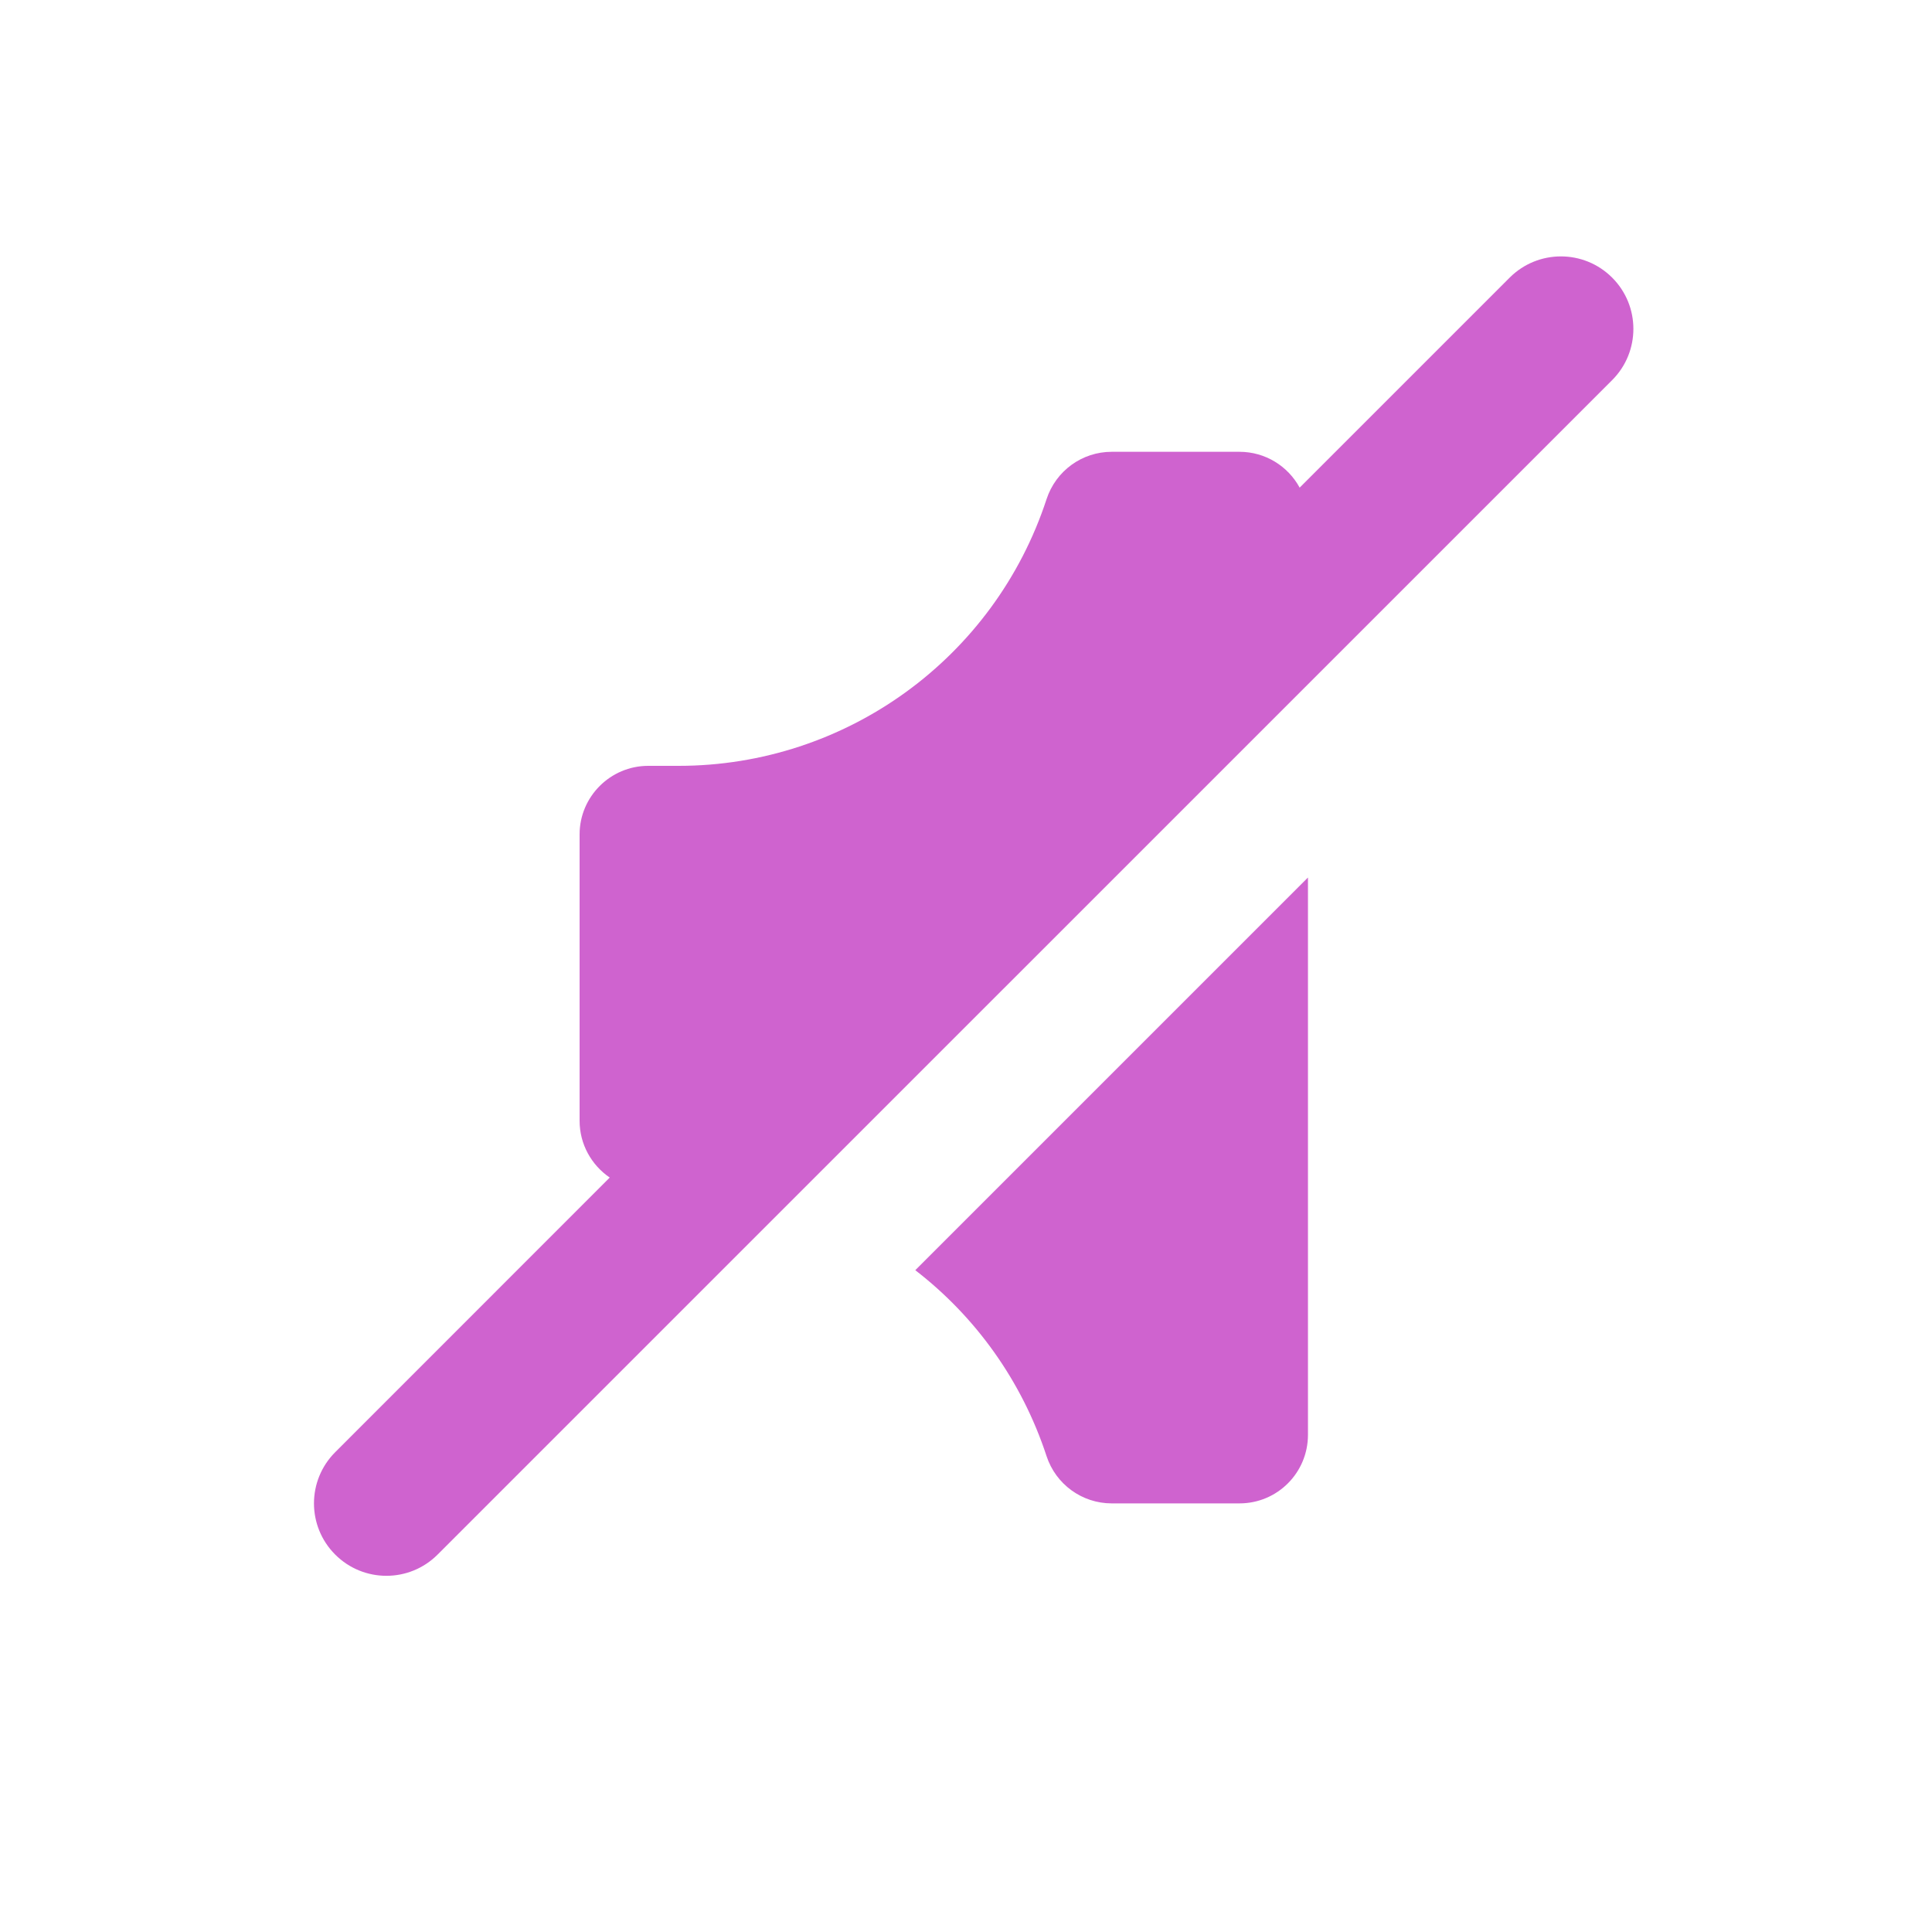
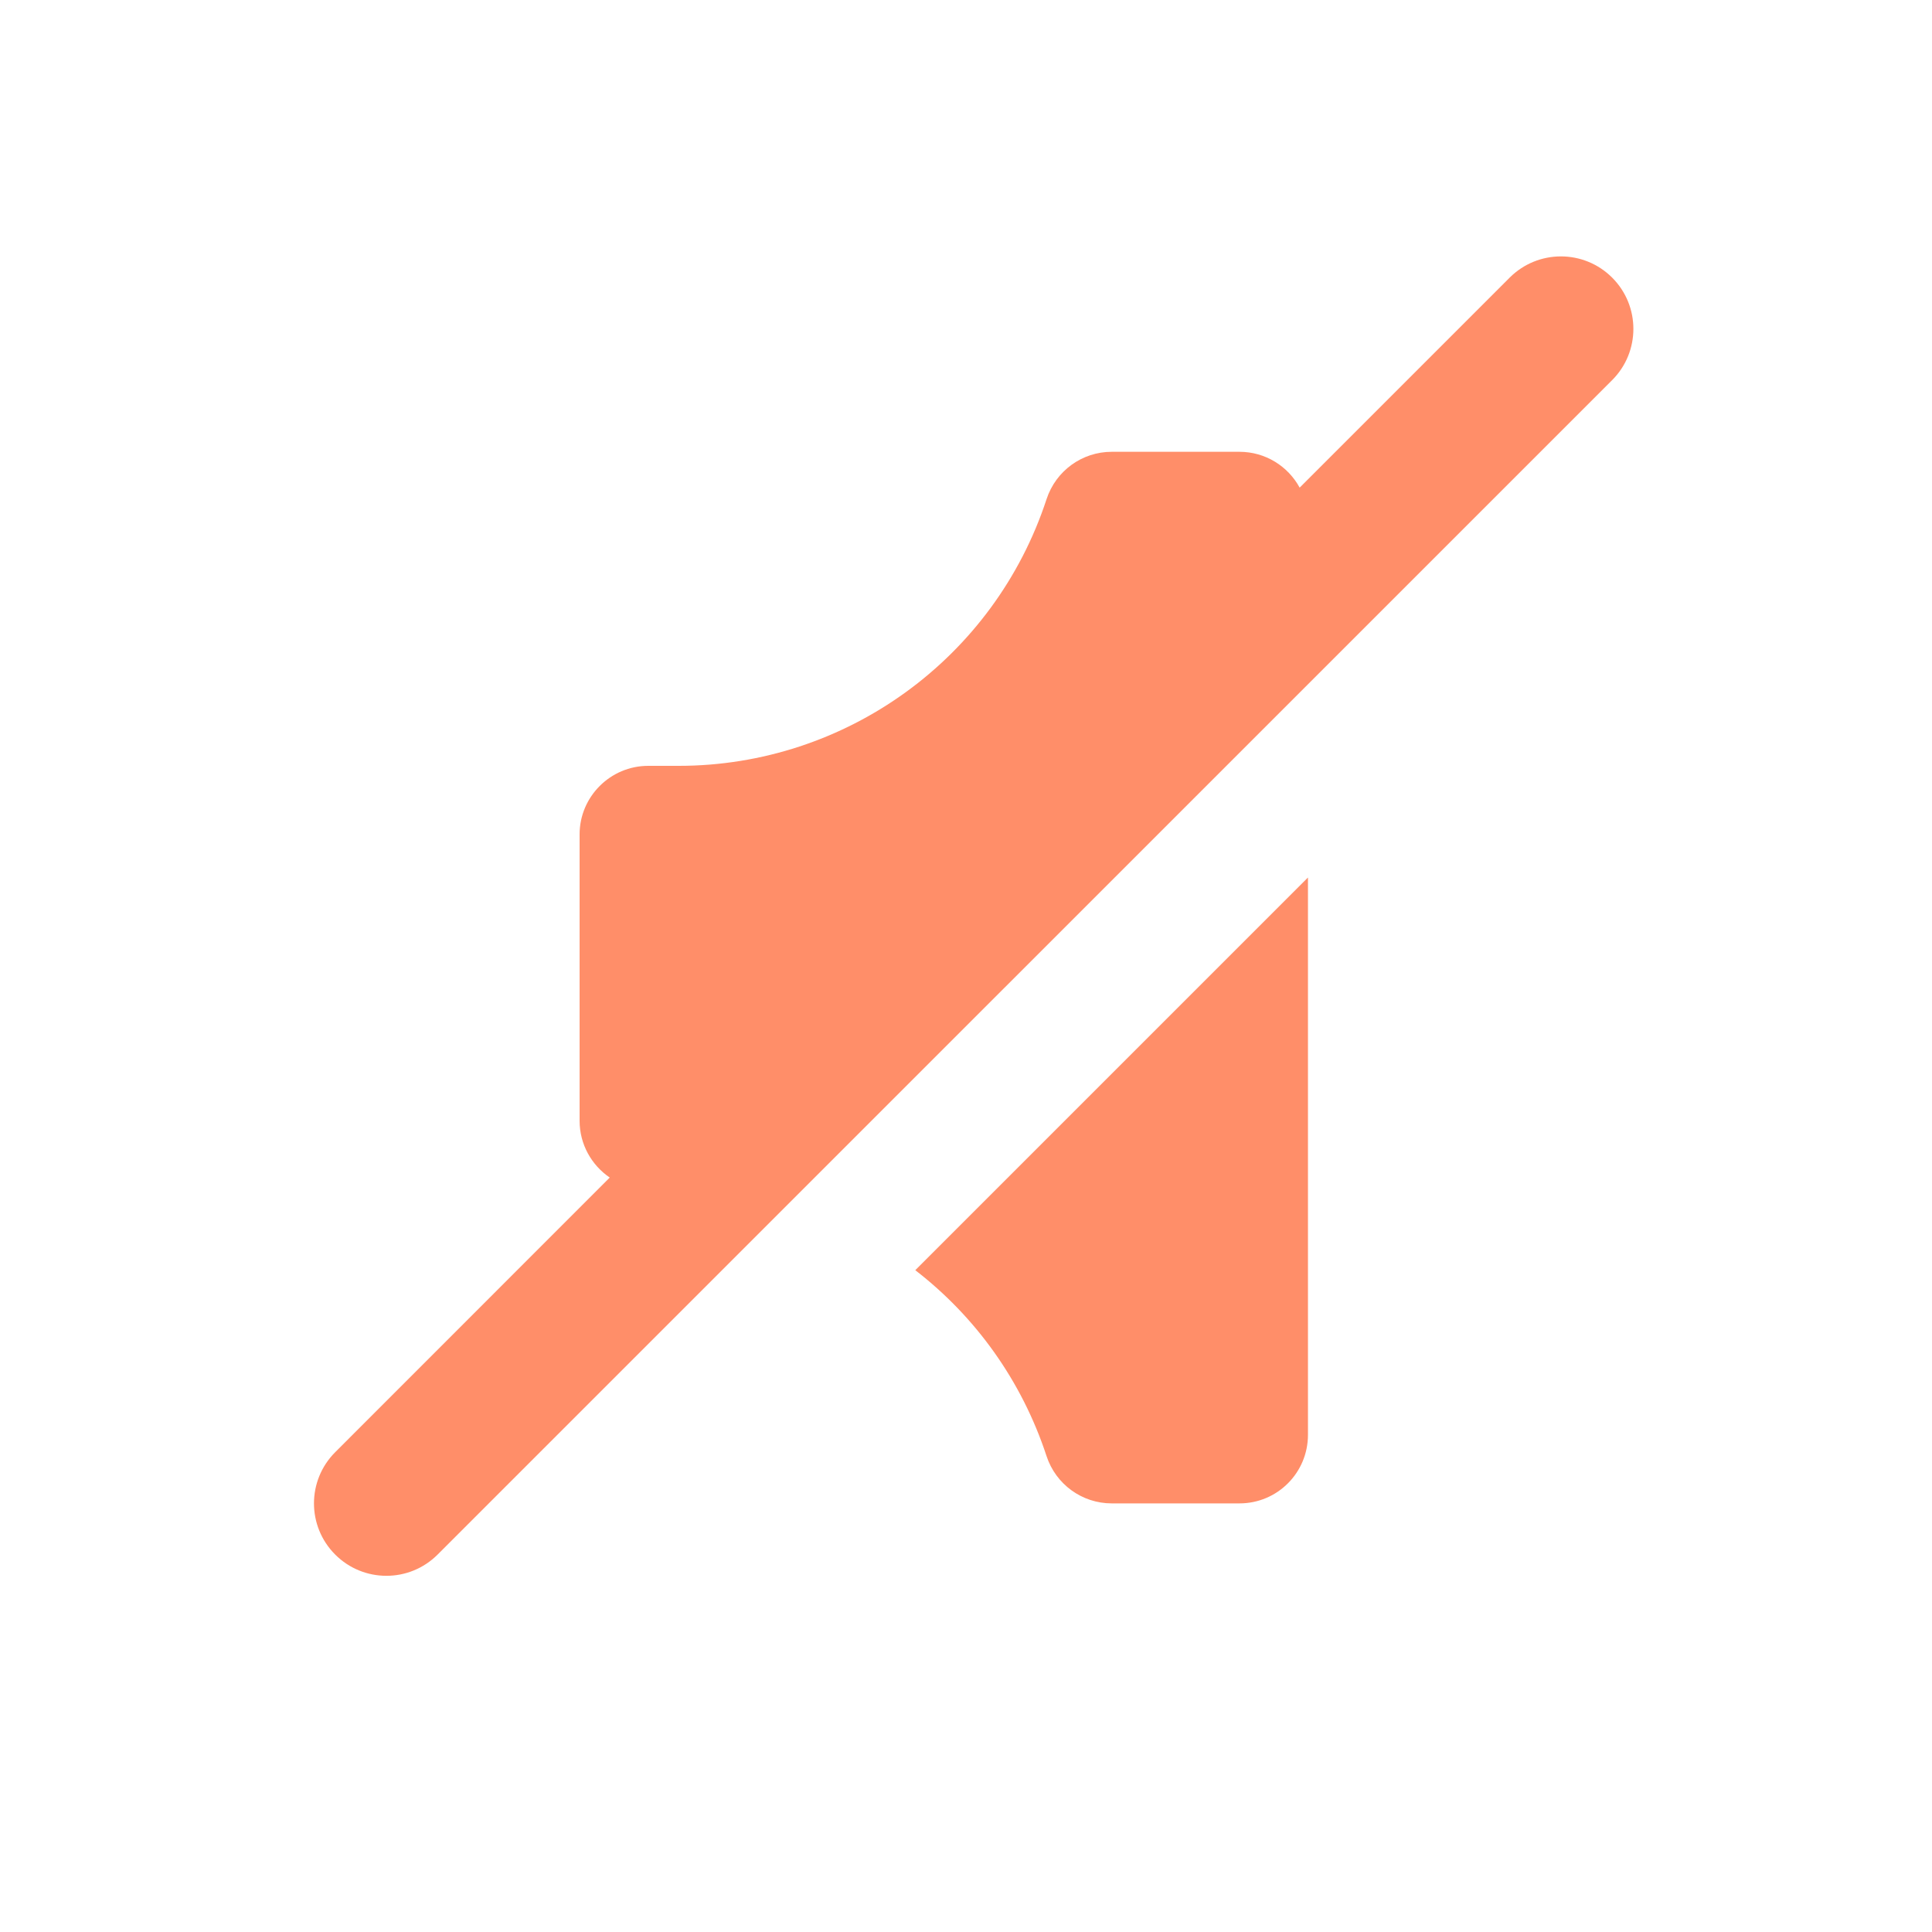
<svg xmlns="http://www.w3.org/2000/svg" width="20px" height="20px" viewBox="0 0 20 20" version="1.1">
  <g id="Sound/Effects/Mute" stroke="none" stroke-width="1" fill="none" fill-rule="evenodd">
-     <path fill="#CF63CF" d="M13.454,5.048 L15.628,2.874 C15.921,2.581 16.396,2.581 16.689,2.874 C16.982,3.167 16.982,3.642 16.689,3.935 L4.53,16.093 C4.237,16.386 3.763,16.386 3.47,16.093 C3.177,15.8 3.177,15.326 3.47,15.033 L6.312,12.19 C6.124,12.062 6,11.846 6,11.603 L6,8.637 C6,8.247 6.319,7.928 6.71,7.928 L7.025,7.928 C8.758,7.928 10.294,6.814 10.834,5.167 C10.93,4.874 11.202,4.677 11.508,4.677 L12.831,4.677 C13.1,4.677 13.334,4.827 13.454,5.048 Z M13.54,9.084 L13.54,14.853 C13.54,15.246 13.223,15.563 12.831,15.563 L11.508,15.563 C11.202,15.563 10.93,15.366 10.834,15.074 C10.577,14.291 10.096,13.628 9.475,13.149 L13.54,9.084 Z" id="path-1" />
+     <path fill="#FF8E69" d="M13.454,5.048 L15.628,2.874 C15.921,2.581 16.396,2.581 16.689,2.874 C16.982,3.167 16.982,3.642 16.689,3.935 L4.53,16.093 C4.237,16.386 3.763,16.386 3.47,16.093 C3.177,15.8 3.177,15.326 3.47,15.033 L6.312,12.19 C6.124,12.062 6,11.846 6,11.603 L6,8.637 C6,8.247 6.319,7.928 6.71,7.928 L7.025,7.928 C8.758,7.928 10.294,6.814 10.834,5.167 C10.93,4.874 11.202,4.677 11.508,4.677 L12.831,4.677 C13.1,4.677 13.334,4.827 13.454,5.048 Z M13.54,9.084 L13.54,14.853 C13.54,15.246 13.223,15.563 12.831,15.563 L11.508,15.563 C11.202,15.563 10.93,15.366 10.834,15.074 C10.577,14.291 10.096,13.628 9.475,13.149 L13.54,9.084 Z" id="path-1" />
  </g>
</svg>
